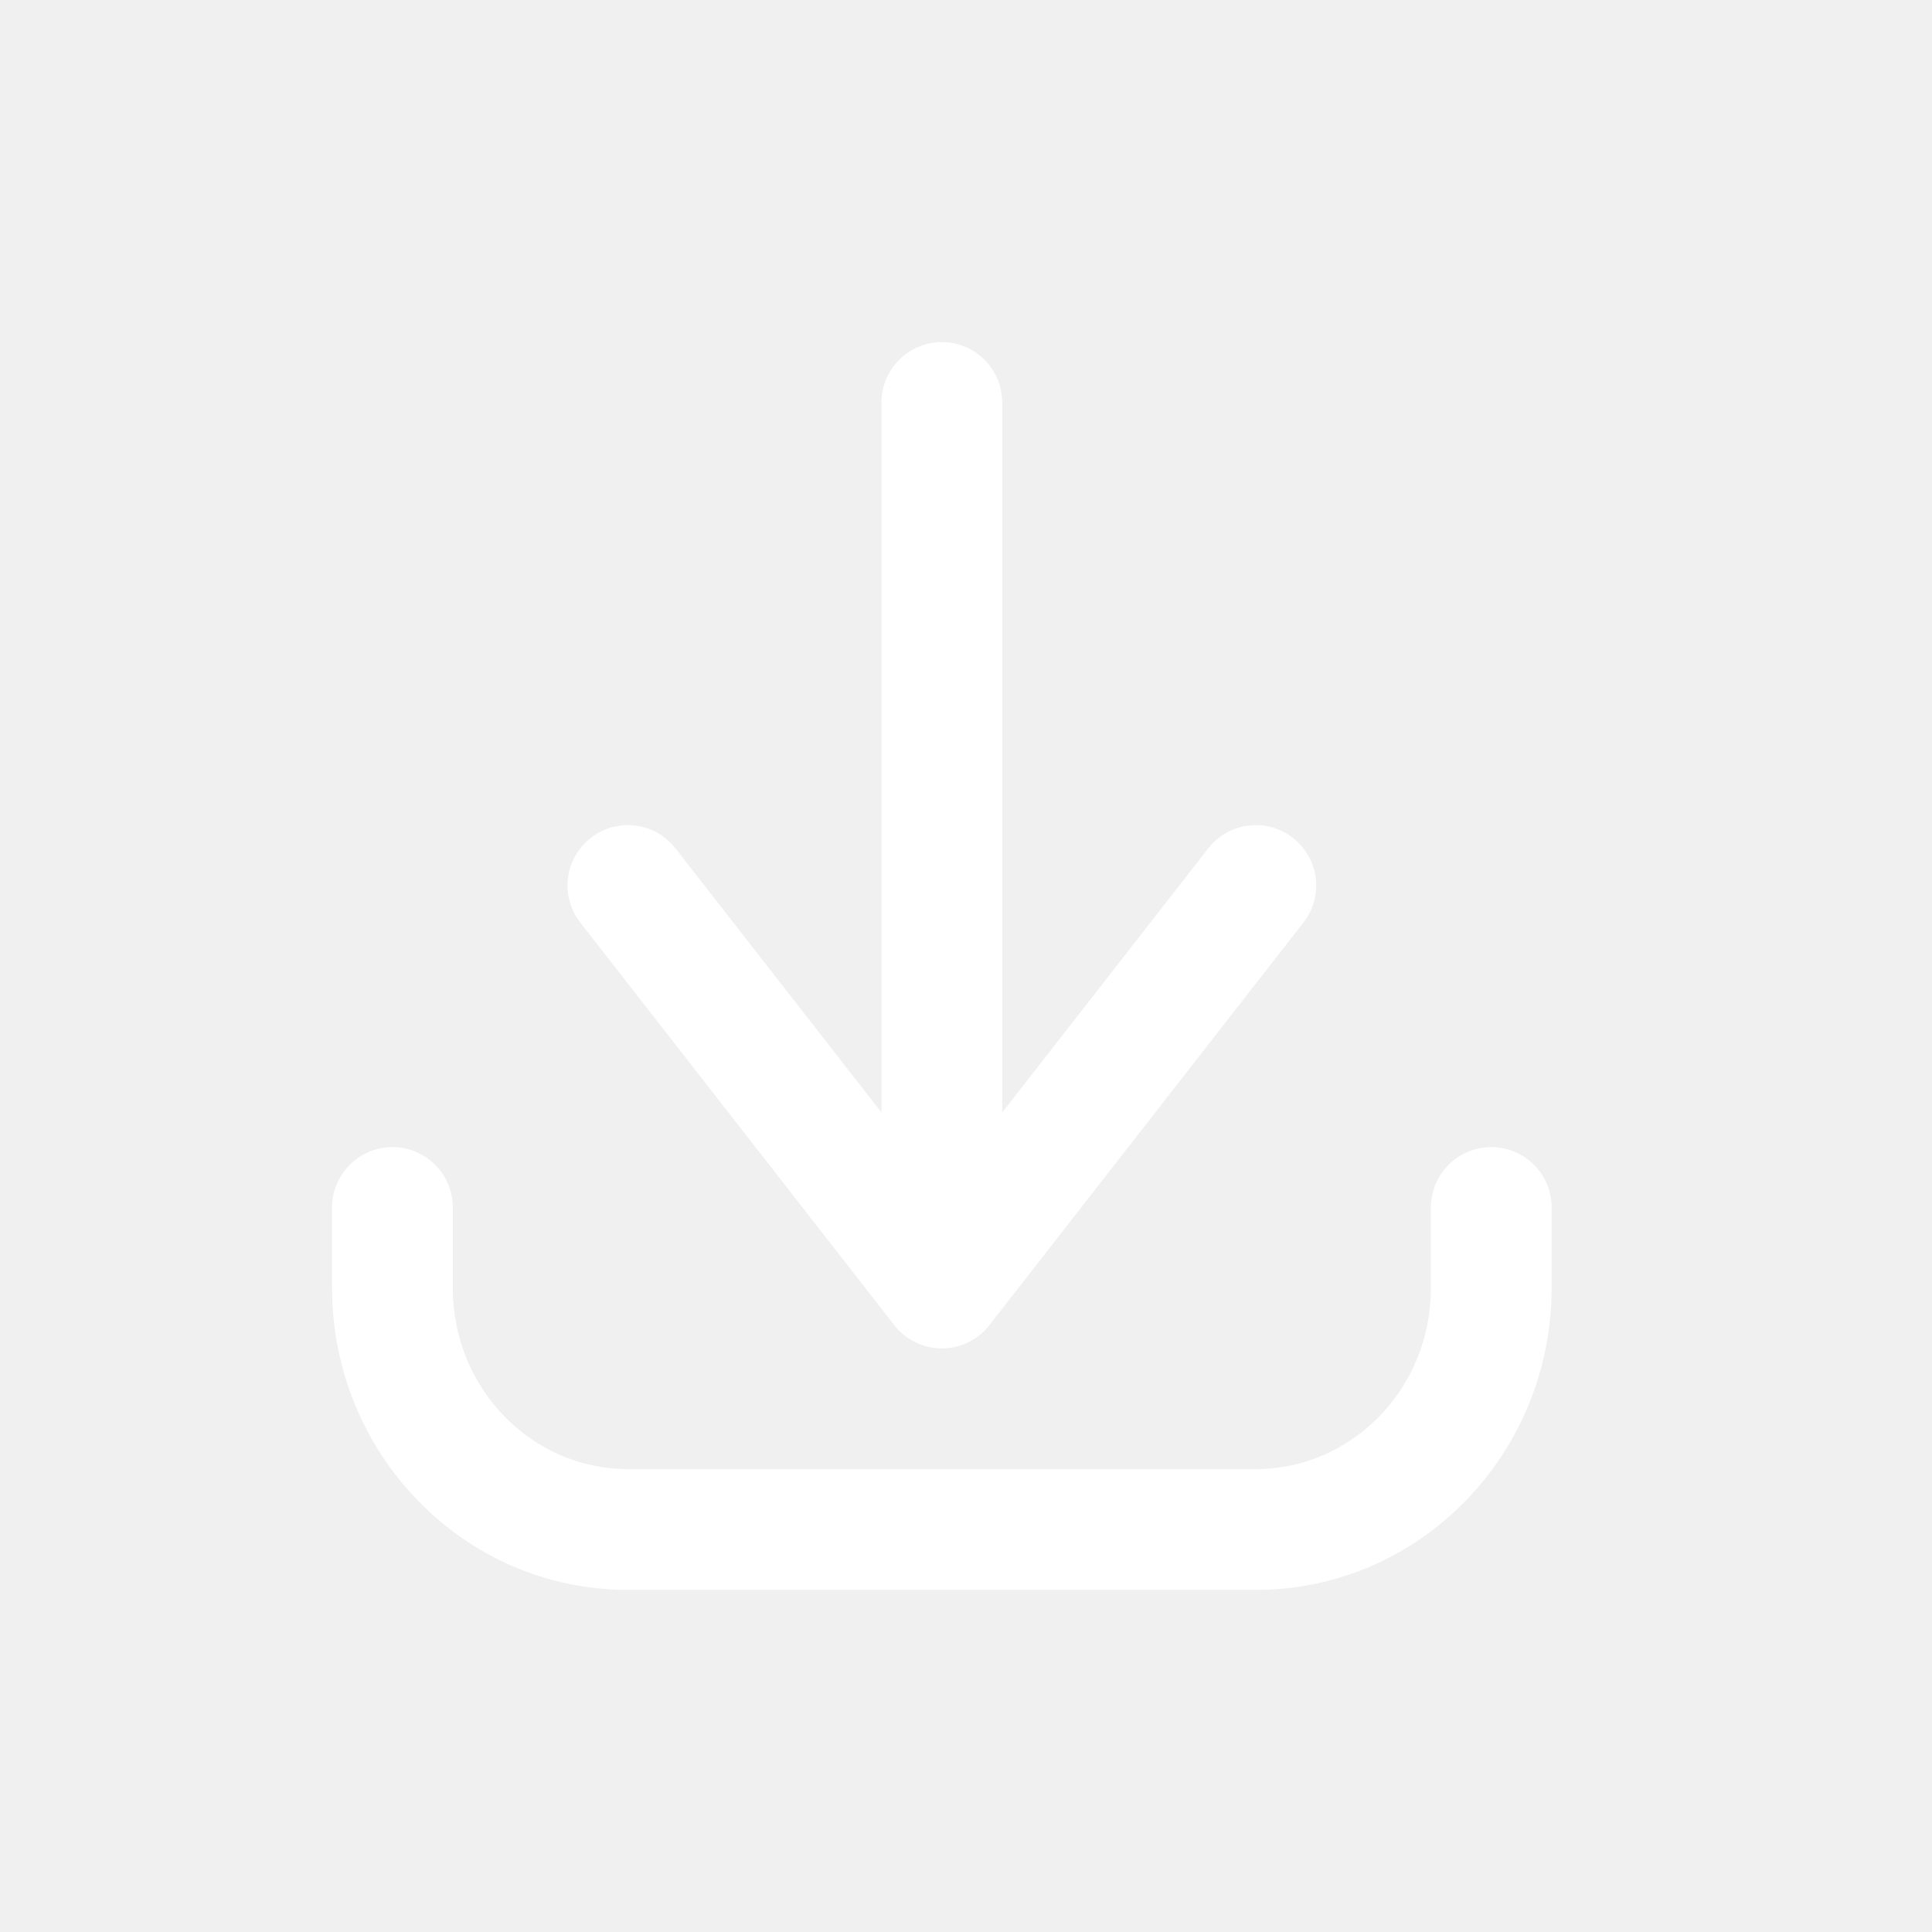
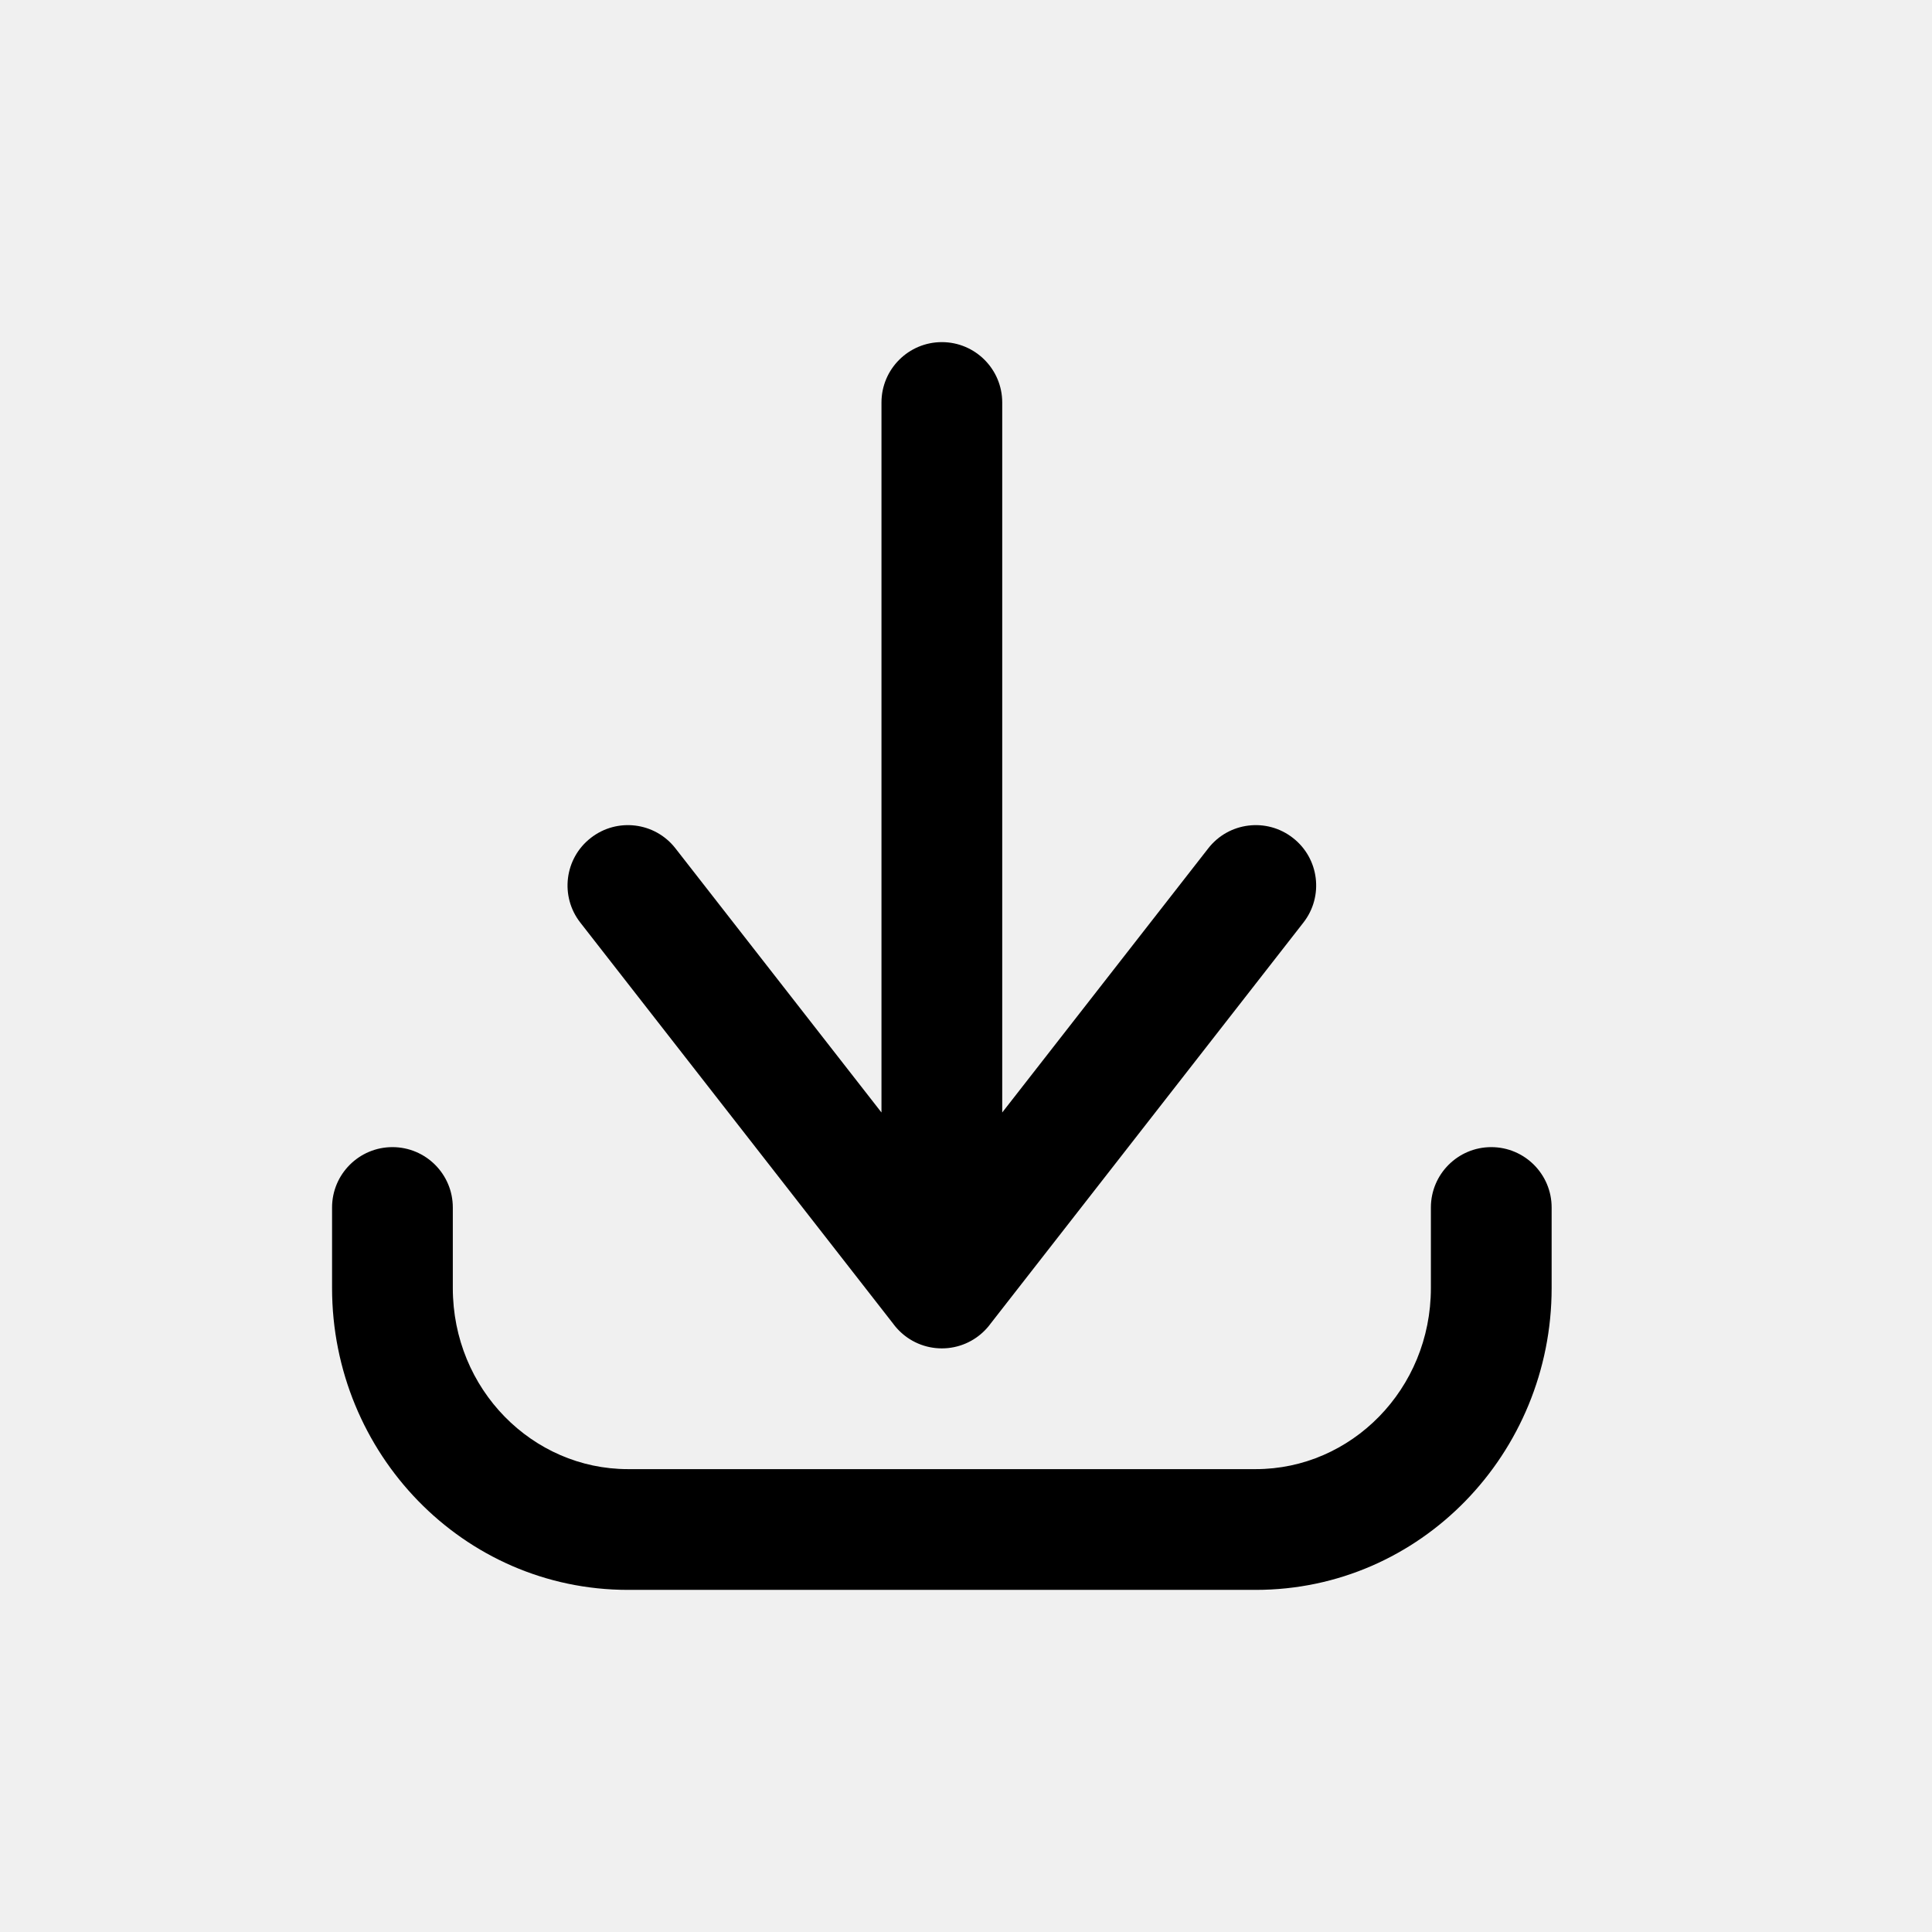
<svg xmlns="http://www.w3.org/2000/svg" width="800px" height="800px" viewBox="0 0 24 24" fill="none">
-   <path d="M5.625 15C5.625 14.586 5.289 14.25 4.875 14.25C4.461 14.25 4.125 14.586 4.125 15H5.625ZM4.875 16H4.125H4.875ZM19.275 15C19.275 14.586 18.939 14.25 18.525 14.25C18.111 14.25 17.775 14.586 17.775 15H19.275ZM11.109 15.539C10.854 15.865 10.912 16.337 11.239 16.591C11.565 16.846 12.037 16.788 12.291 16.461L11.109 15.539ZM16.191 11.461C16.446 11.135 16.388 10.663 16.061 10.409C15.735 10.154 15.263 10.212 15.009 10.539L16.191 11.461ZM11.109 16.461C11.363 16.788 11.835 16.846 12.161 16.591C12.488 16.337 12.546 15.865 12.291 15.539L11.109 16.461ZM8.391 10.539C8.137 10.212 7.665 10.154 7.339 10.409C7.012 10.663 6.954 11.135 7.209 11.461L8.391 10.539ZM10.95 16C10.95 16.414 11.286 16.75 11.7 16.75C12.114 16.75 12.45 16.414 12.45 16H10.95ZM12.45 5C12.45 4.586 12.114 4.25 11.7 4.25C11.286 4.25 10.95 4.586 10.95 5H12.45ZM4.125 15V16H5.625V15H4.125ZM4.125 16C4.125 18.053 5.753 19.75 7.8 19.75V18.25C6.617 18.25 5.625 17.261 5.625 16H4.125ZM7.8 19.75H15.6V18.25H7.8V19.75ZM15.6 19.75C17.647 19.75 19.275 18.053 19.275 16H17.775C17.775 17.261 16.783 18.25 15.6 18.25V19.75ZM19.275 16V15H17.775V16H19.275ZM12.291 16.461L16.191 11.461L15.009 10.539L11.109 15.539L12.291 16.461ZM12.291 15.539L8.391 10.539L7.209 11.461L11.109 16.461L12.291 15.539ZM12.45 16V5H10.95V16H12.45Z" fill="#ffffff" />
+   <path d="M5.625 15C5.625 14.586 5.289 14.25 4.875 14.25C4.461 14.25 4.125 14.586 4.125 15H5.625ZM4.875 16H4.125H4.875ZM19.275 15C19.275 14.586 18.939 14.25 18.525 14.25C18.111 14.25 17.775 14.586 17.775 15H19.275ZM11.109 15.539C10.854 15.865 10.912 16.337 11.239 16.591C11.565 16.846 12.037 16.788 12.291 16.461L11.109 15.539ZM16.191 11.461C16.446 11.135 16.388 10.663 16.061 10.409C15.735 10.154 15.263 10.212 15.009 10.539L16.191 11.461ZM11.109 16.461C11.363 16.788 11.835 16.846 12.161 16.591C12.488 16.337 12.546 15.865 12.291 15.539L11.109 16.461ZM8.391 10.539C8.137 10.212 7.665 10.154 7.339 10.409C7.012 10.663 6.954 11.135 7.209 11.461L8.391 10.539ZM10.95 16C10.95 16.414 11.286 16.75 11.7 16.75C12.114 16.75 12.45 16.414 12.45 16H10.95ZM12.45 5C12.45 4.586 12.114 4.25 11.7 4.25C11.286 4.25 10.95 4.586 10.95 5H12.45ZM4.125 15V16H5.625V15H4.125ZM4.125 16C4.125 18.053 5.753 19.75 7.8 19.75V18.25C6.617 18.25 5.625 17.261 5.625 16H4.125ZM7.8 19.75H15.6V18.25H7.8V19.75ZM15.6 19.75C17.647 19.75 19.275 18.053 19.275 16H17.775C17.775 17.261 16.783 18.25 15.6 18.25V19.75ZM19.275 16V15H17.775V16H19.275ZM12.291 16.461L16.191 11.461L15.009 10.539L11.109 15.539L12.291 16.461ZM12.291 15.539L8.391 10.539L7.209 11.461L11.109 16.461L12.291 15.539ZM12.45 16V5H10.95V16H12.45Z" fill="#000000" />
</svg>
